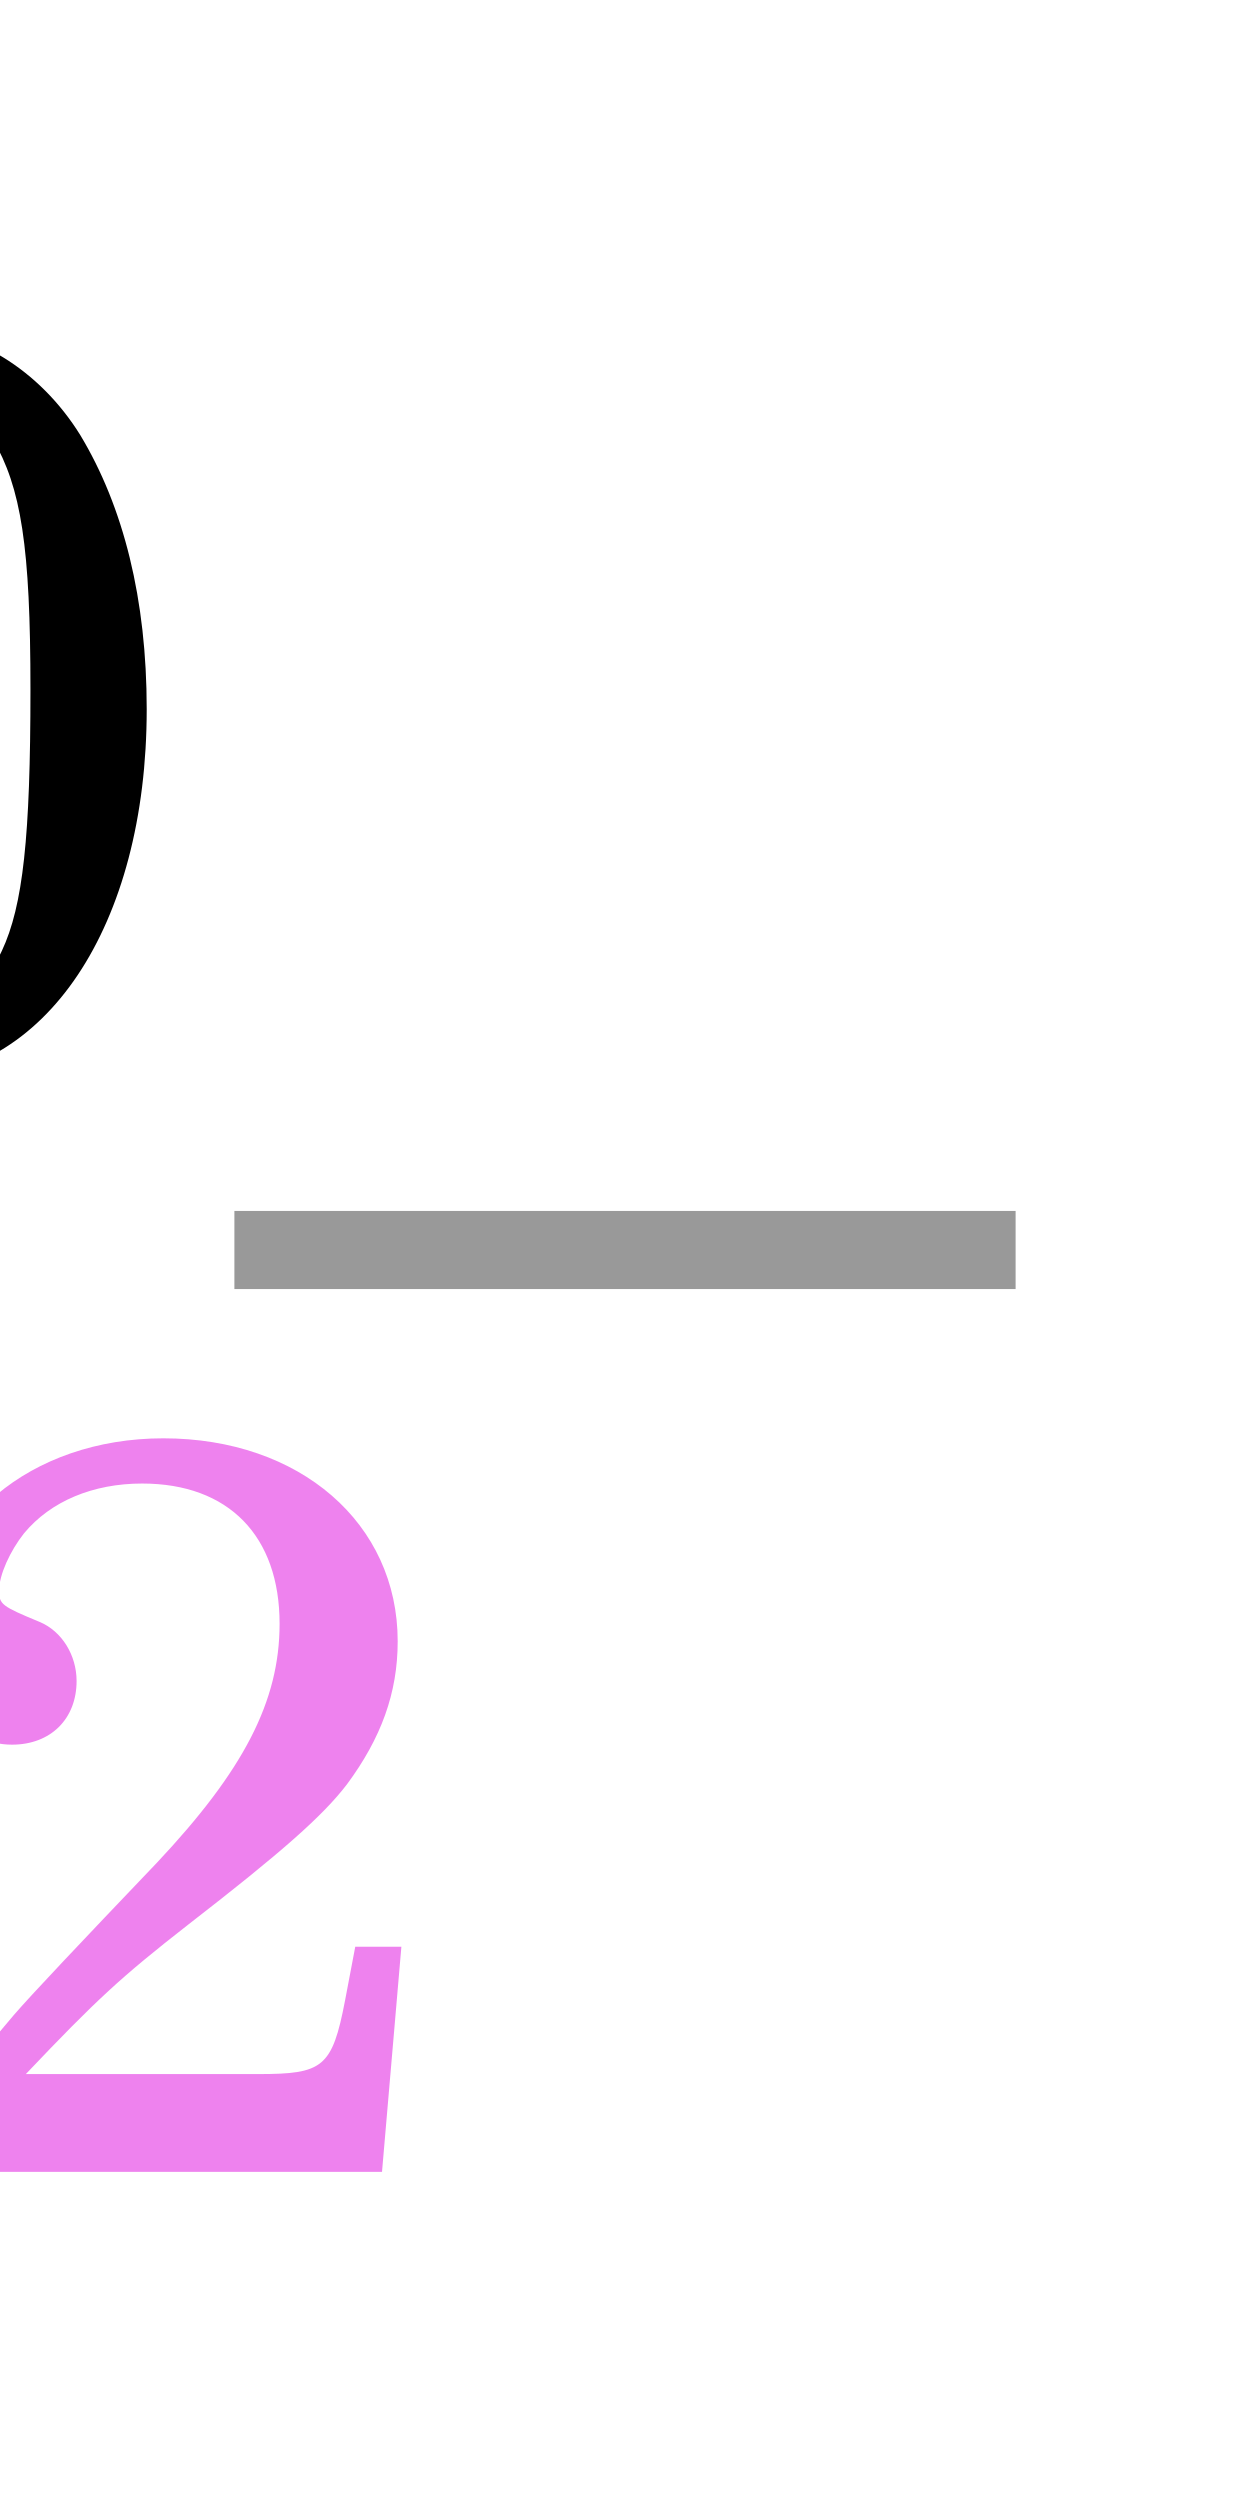
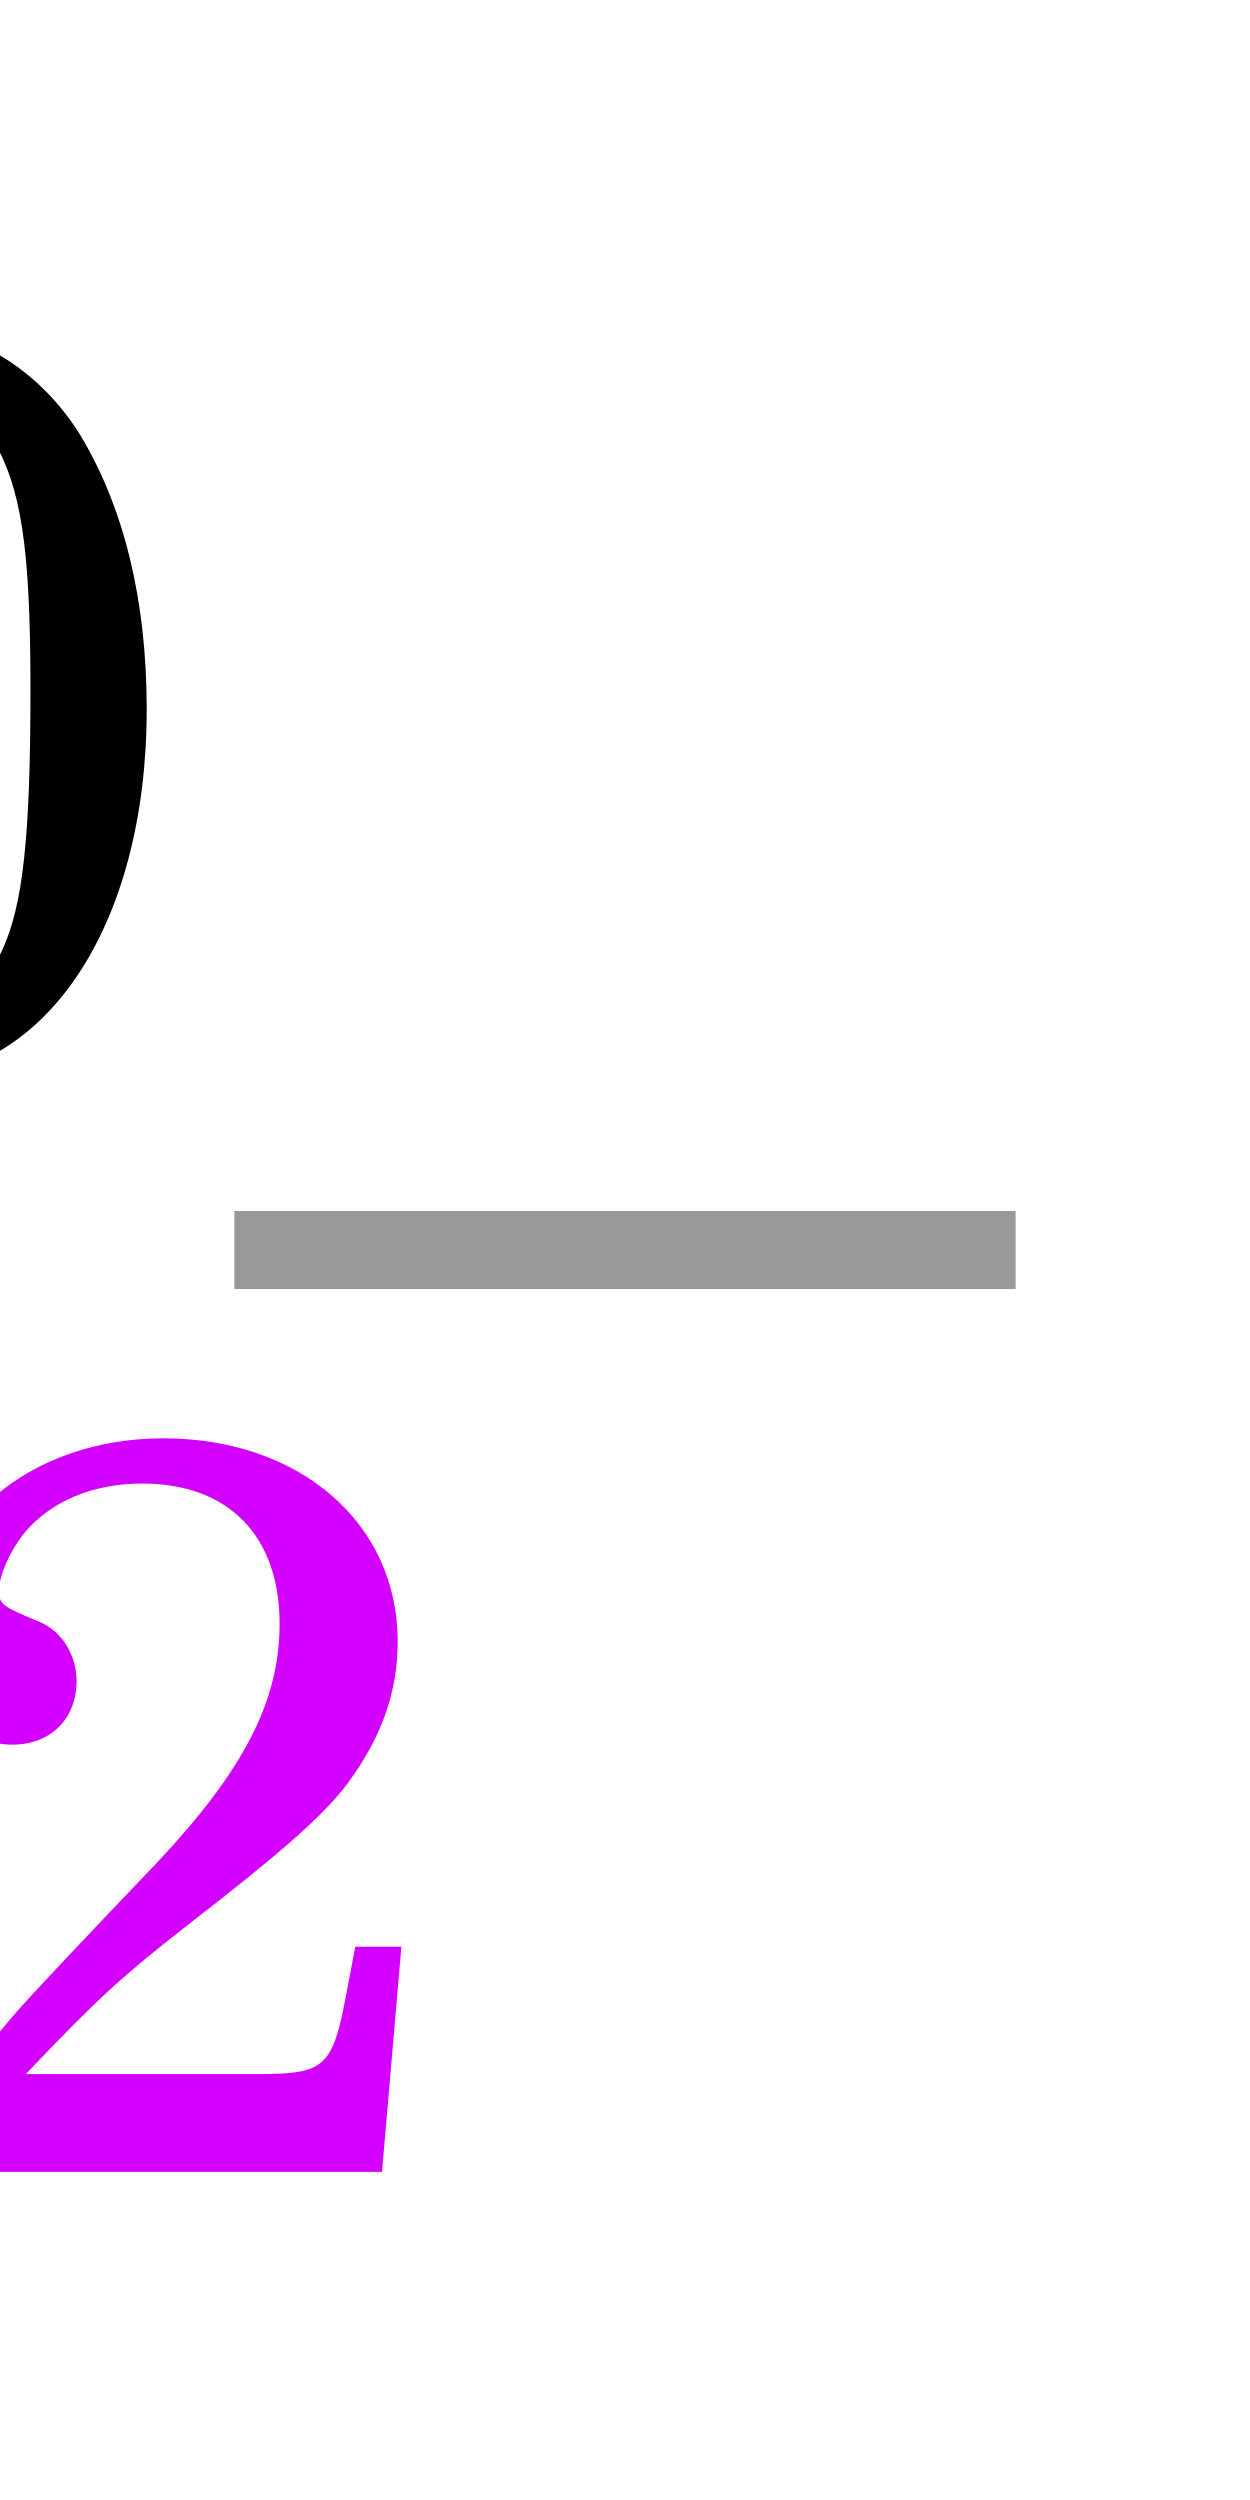
<svg xmlns="http://www.w3.org/2000/svg" width="80" height="160" viewBox="0 0 21.167 42.333" version="1.1" id="svg8">
  <defs id="defs2" />
  <g id="layer1">
    <text xml:space="preserve" style="font-size:17.639px;line-height:1.25;font-family:C059;-inkscape-font-specification:C059;text-align:center;letter-spacing:0px;word-spacing:0px;text-anchor:middle;stroke-width:0.265" x="10.583" y="17.992" id="text847">
      <tspan id="tspan845" x="10.583" y="17.992" style="stroke-width:0.265">0</tspan>
    </text>
-     <text xml:space="preserve" style="font-size:17.639px;line-height:1.25;font-family:C059;-inkscape-font-specification:C059;text-align:center;letter-spacing:0px;word-spacing:0px;text-anchor:middle;fill:#ee82ee;fill-opacity:1;stroke-width:0.265;" x="10.151" y="36.777" id="text847-3">
-       <tspan id="tspan845-6" x="10.151" y="36.777" style="fill:#ee82ee;fill-opacity:1;stroke-width:0.265;">12</tspan>
+     <text xml:space="preserve" style="font-size:17.639px;line-height:1.25;font-family:C059;-inkscape-font-specification:C059;text-align:center;letter-spacing:0px;word-spacing:0px;text-anchor:middle;fill:#d400ff;fill-opacity:1;stroke-width:0.265;" x="10.151" y="36.777" id="text847-3">
+       <tspan id="tspan845-6" x="10.151" y="36.777" style="fill:#d400ff;fill-opacity:1;stroke-width:0.265;">12</tspan>
    </text>
    <rect style="opacity:0.996;fill:#999999;stroke-width:0.296" id="rect867" width="13.229" height="1.323" x="3.969" y="20.505" />
  </g>
</svg>
